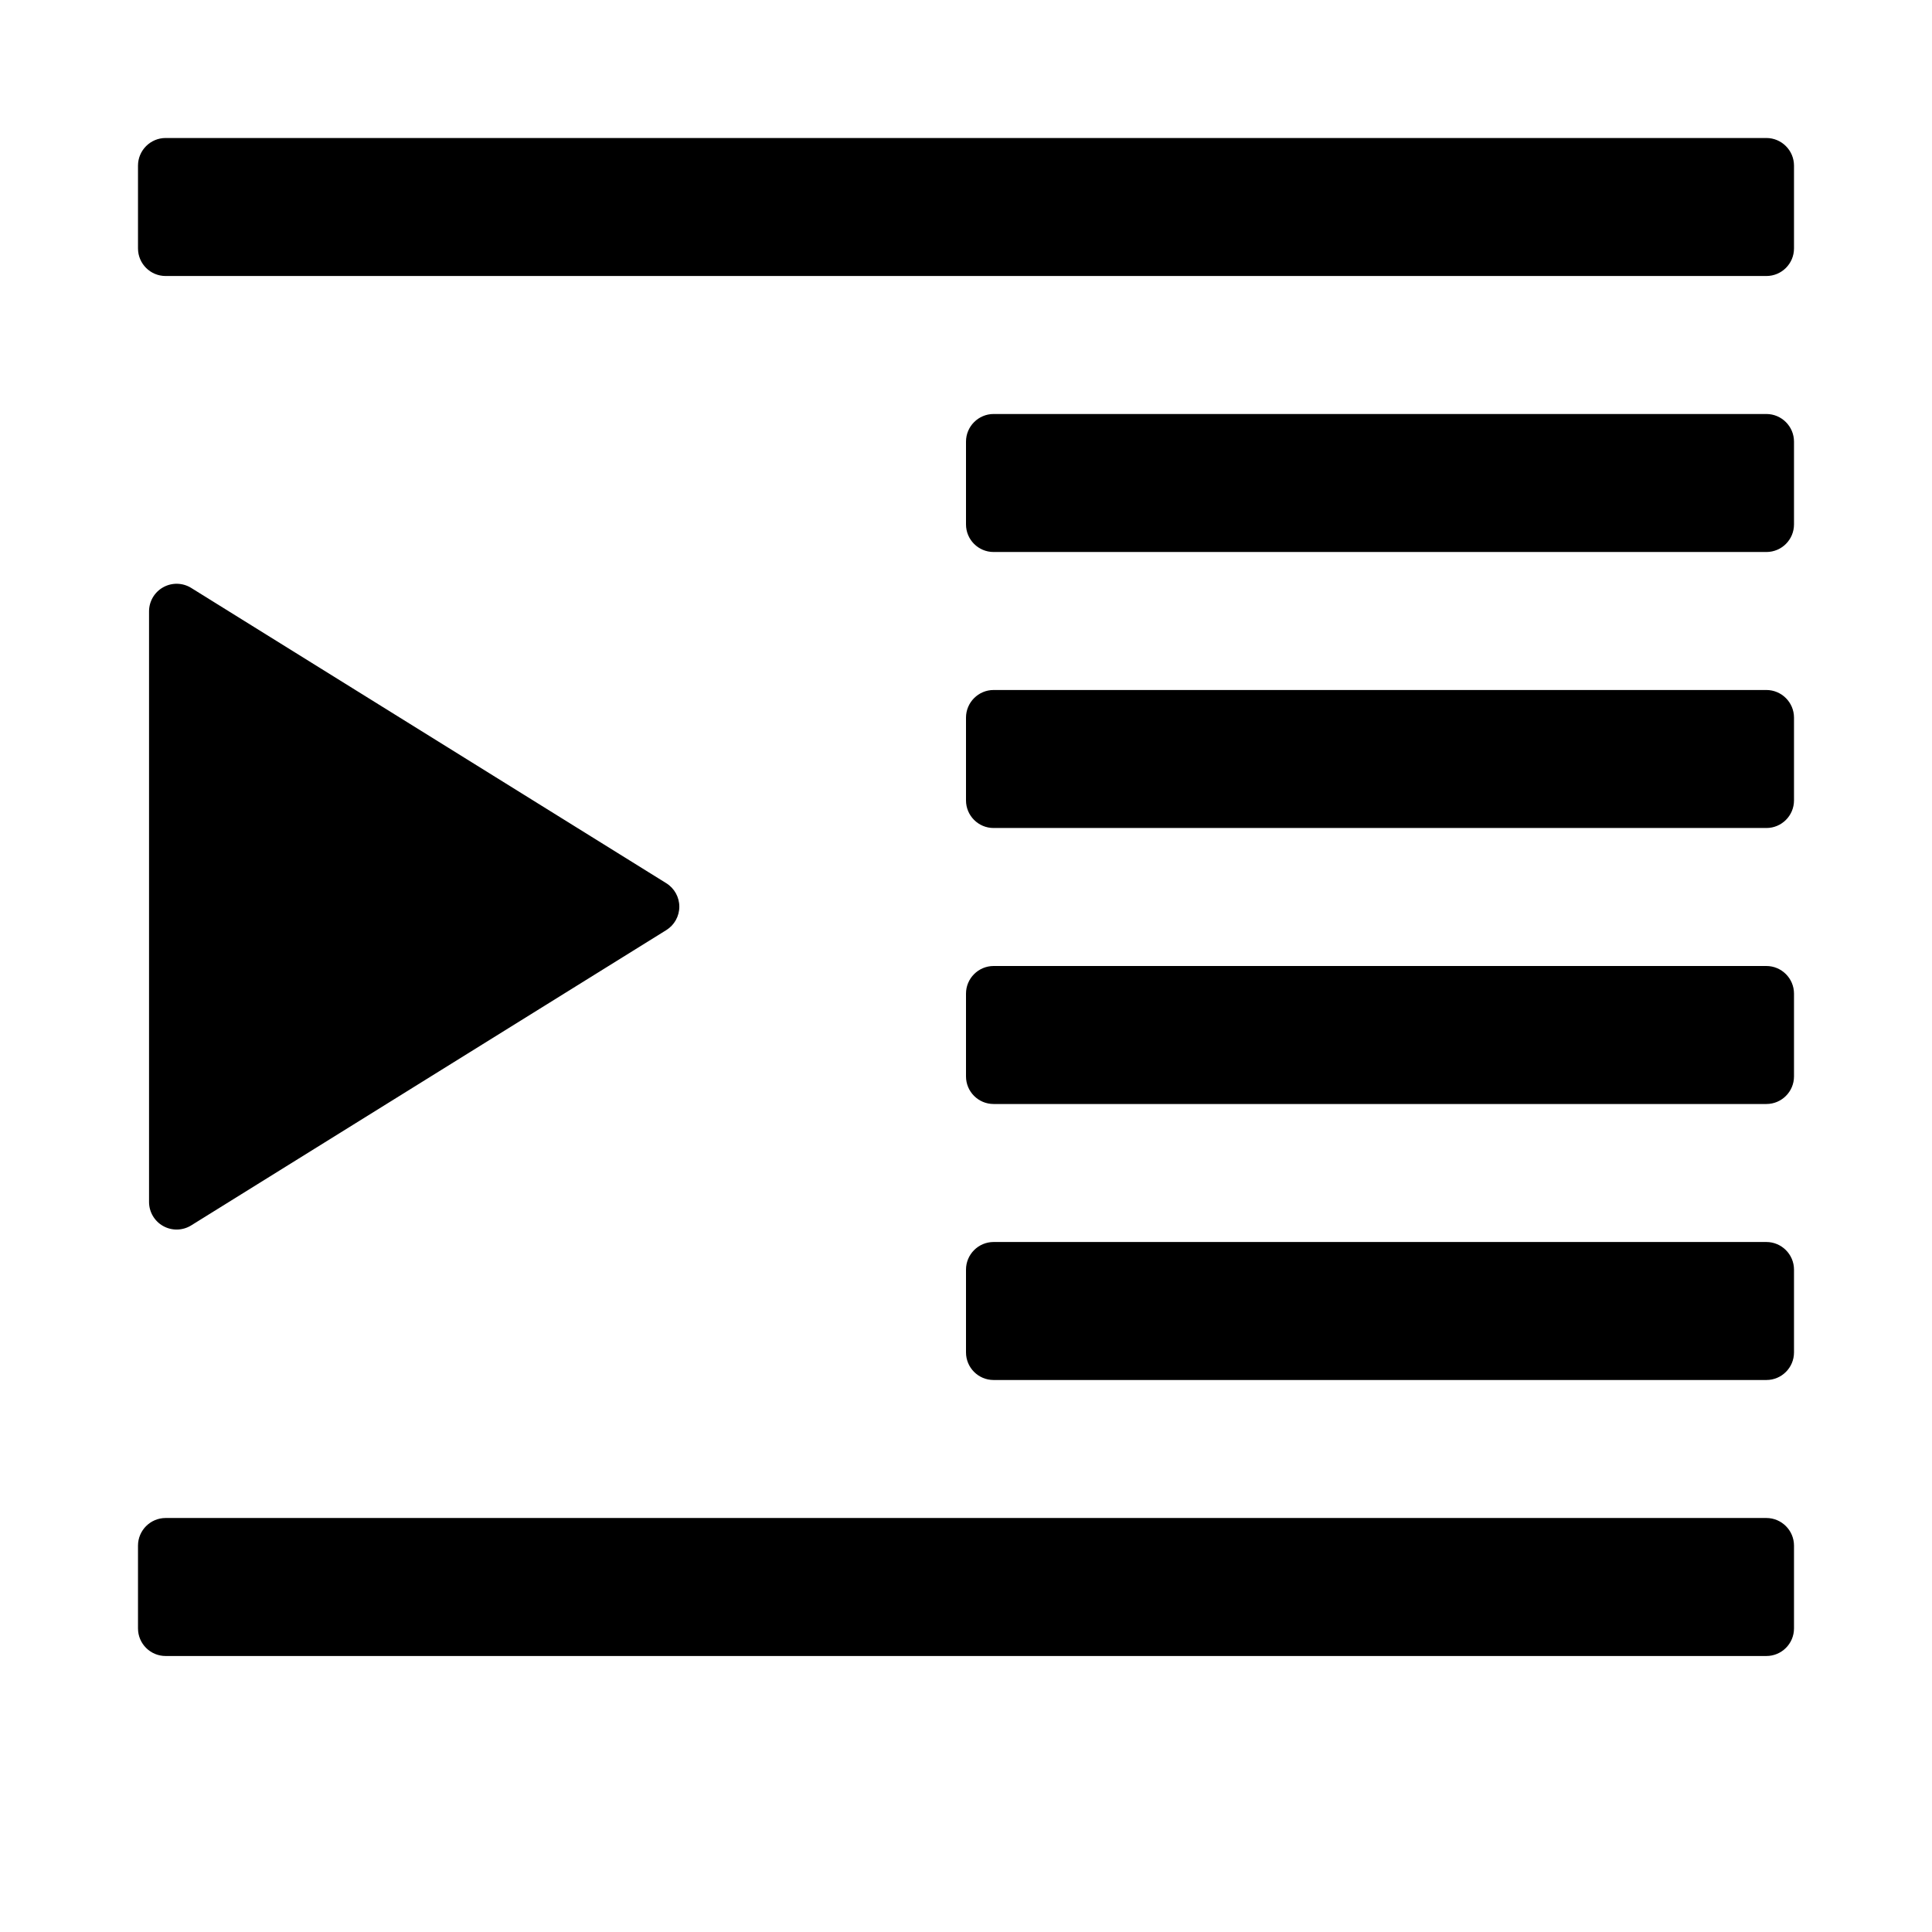
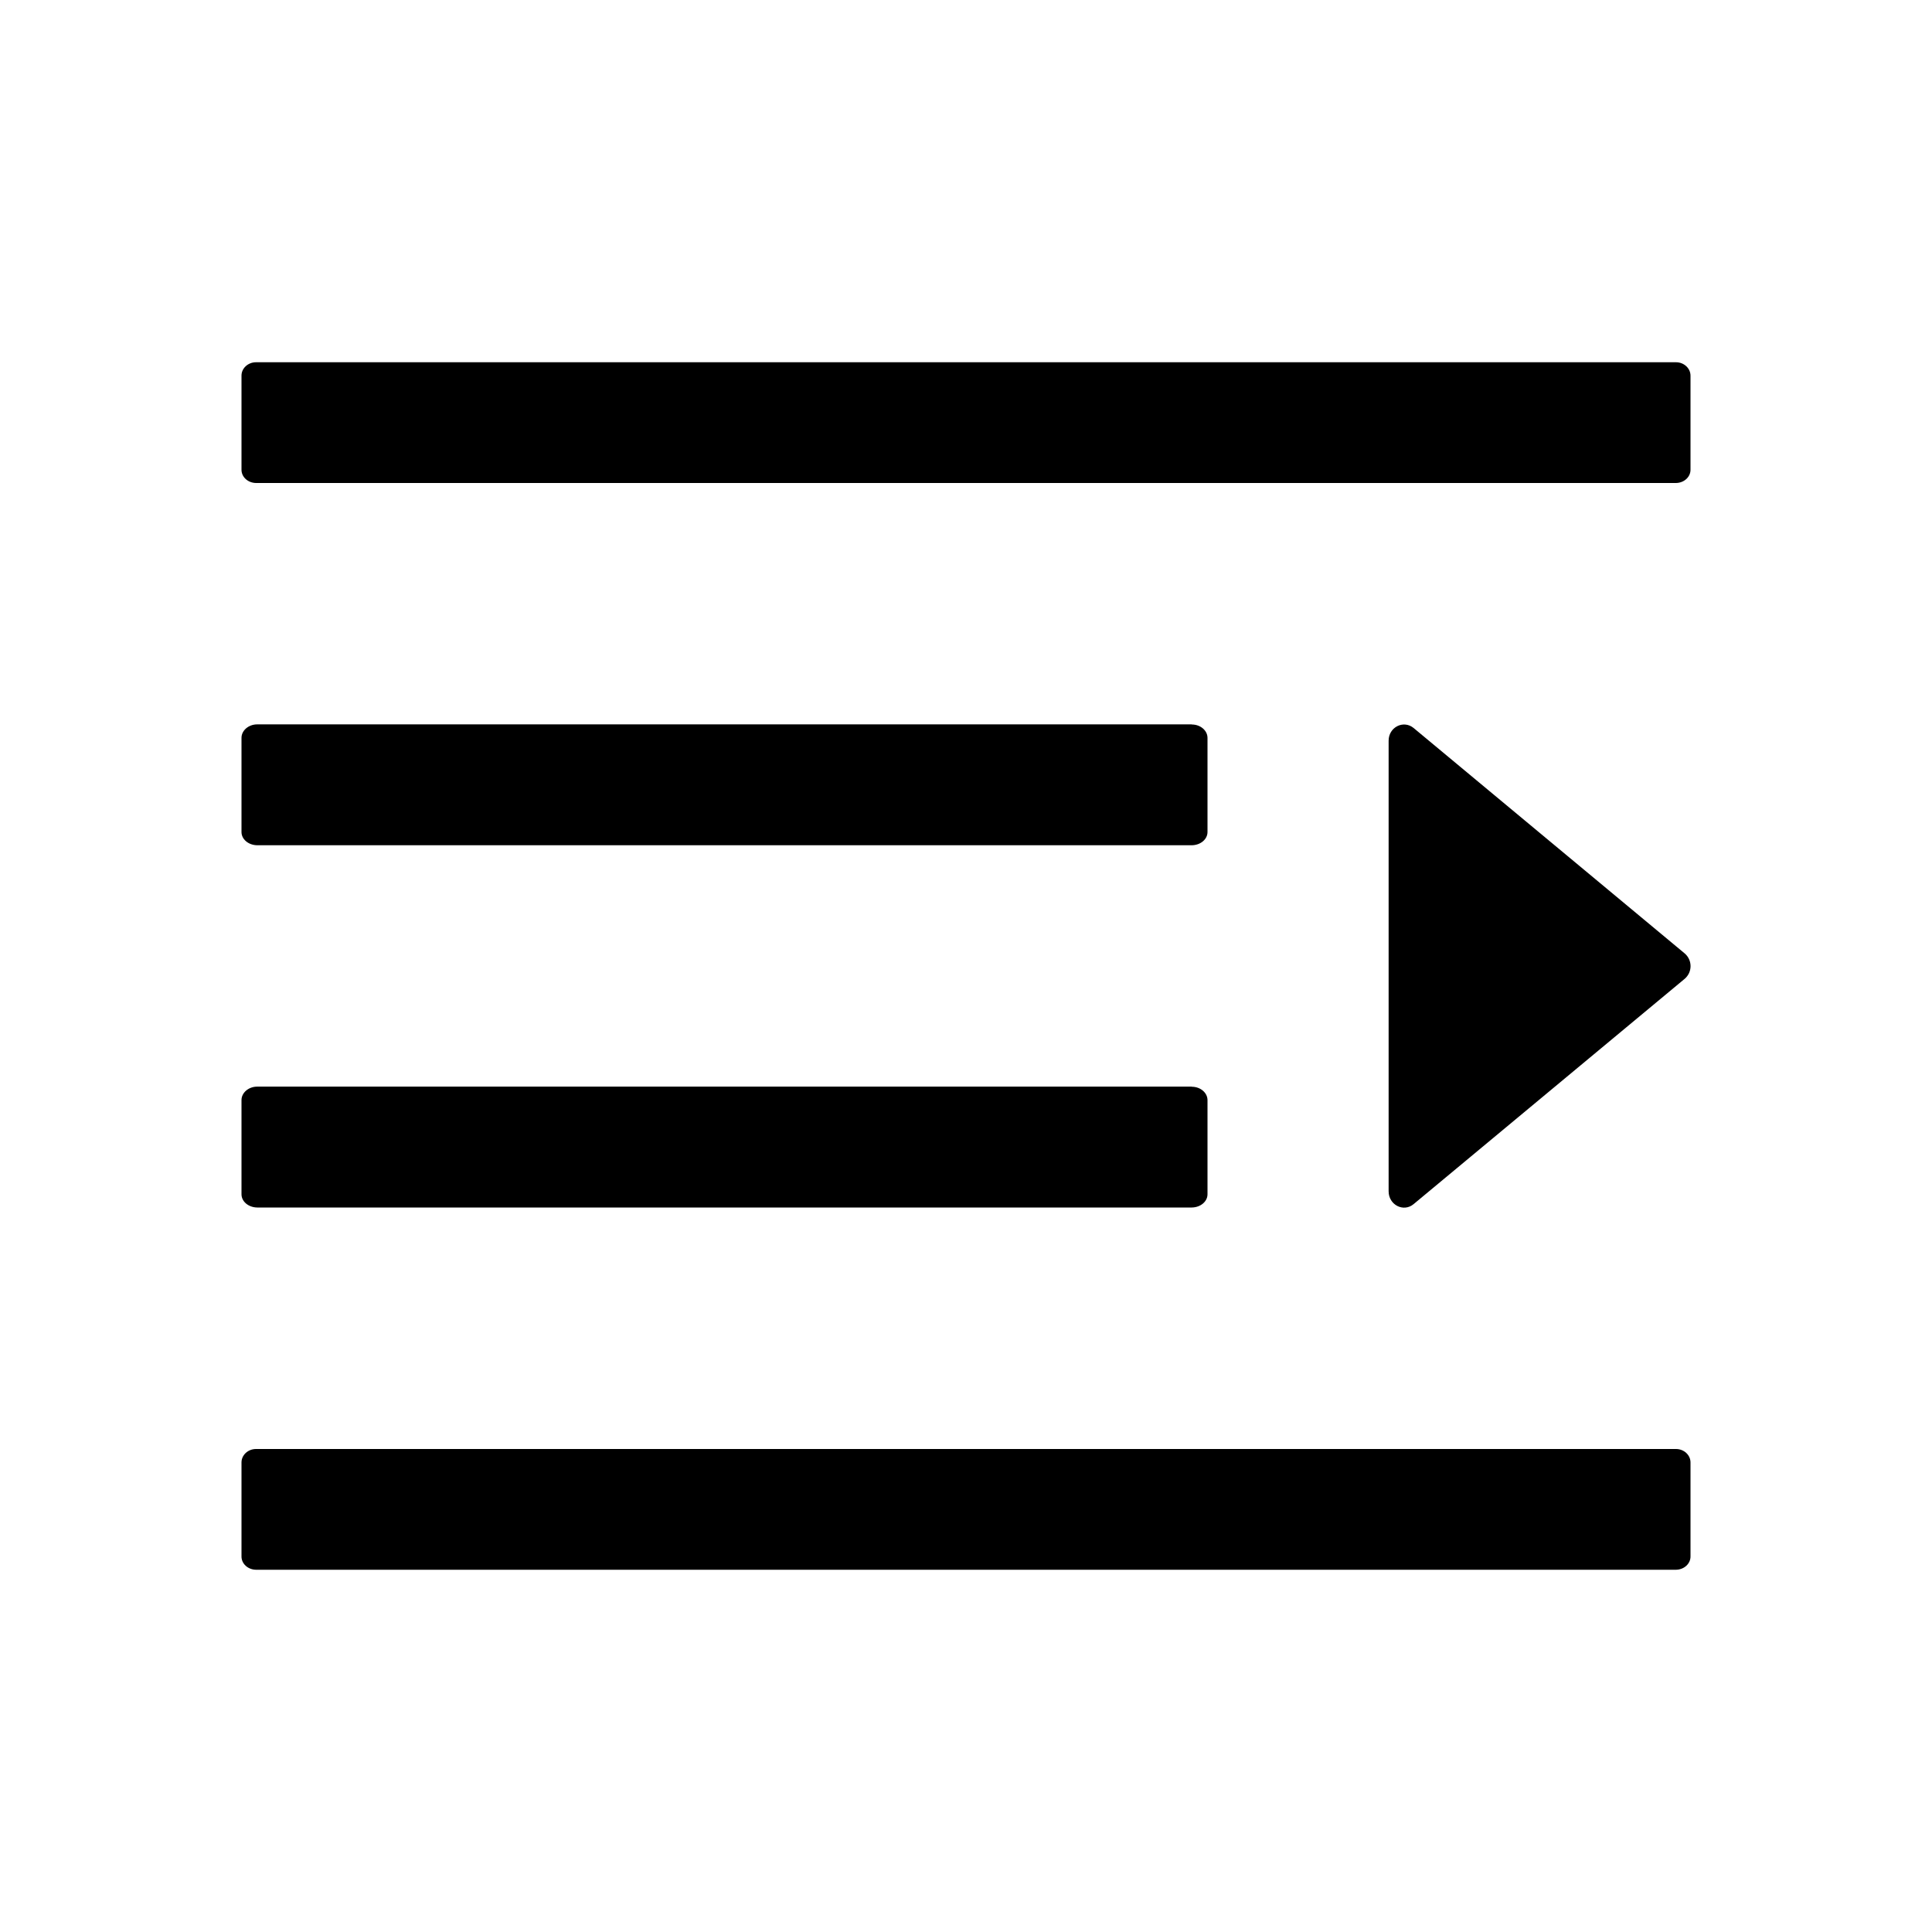
- <svg viewBox="64 64 896 896" focusable="false">
-   <path d="M896 140.8v38.4a12.8 12.8 0 0 1-12.8 12.8H140.8a12.8 12.8 0 0 1-12.8-12.8v-38.4c0-7.04 5.76-12.8 12.8-12.8h742.4c7.04 0 12.8 5.76 12.8 12.8zm0 128v38.4a12.8 12.8 0 0 1-12.8 12.8H524.8a12.8 12.8 0 0 1-12.8-12.8v-38.4c0-7.04 5.76-12.8 12.8-12.8h358.4c7.04 0 12.8 5.76 12.8 12.8zm0 128v38.4a12.8 12.8 0 0 1-12.8 12.8H524.8a12.8 12.8 0 0 1-12.8-12.8v-38.4c0-7.04 5.76-12.8 12.8-12.8h358.4c7.04 0 12.8 5.76 12.8 12.8zm0 128v38.4a12.8 12.8 0 0 1-12.8 12.8H524.8a12.8 12.8 0 0 1-12.8-12.8v-38.4c0-7.04 5.76-12.8 12.8-12.8h358.4c7.04 0 12.8 5.76 12.8 12.8zm0 128v38.4a12.8 12.8 0 0 1-12.8 12.8H524.8a12.8 12.8 0 0 1-12.8-12.8v-38.4c0-7.04 5.76-12.8 12.8-12.8h358.4c7.04 0 12.8 5.76 12.8 12.8zm0 128v38.4a12.8 12.8 0 0 1-12.8 12.8H140.8a12.8 12.8 0 0 1-12.8-12.8v-38.4c0-7.04 5.76-12.8 12.8-12.8h742.4c7.04 0 12.8 5.76 12.8 12.8zM372.992 495.36 152.64 632.32a12.8 12.8 0 0 1-19.52-10.88V347.52a12.8 12.8 0 0 1 19.52-10.88L372.992 473.6a12.8 12.8 0 0 1 0 21.76z" />
+ <svg viewBox="0 0 1024 1024" focusable="false">
+   <path d="M888.32 768c4.224 0 7.68 3.2 7.68 7.104v49.792c.064 3.84-3.328 7.04-7.68 7.104H135.68c-4.352-.064-7.744-3.264-7.68-7.104v-49.792c0-3.904 3.456-7.104 7.68-7.104h752.64zM736 392.576c0-7.168 7.872-11.136 13.248-6.72l143.68 119.488a8.832 8.832 0 0 1 0 13.44l-143.68 119.424c-5.376 4.48-13.248.384-13.248-6.784zM631.68 576c4.608 0 8.32 3.2 8.32 7.104v49.792c.064 3.84-3.584 7.04-8.32 7.104H136.32c-4.736-.064-8.384-3.264-8.32-7.104V583.04c0-3.84 3.712-7.104 8.32-7.104h495.36zm0-192c4.608 0 8.32 3.2 8.32 7.104v49.792c.064 3.84-3.584 7.04-8.32 7.104H136.32c-4.736-.064-8.384-3.264-8.32-7.104V391.04c0-3.84 3.712-7.104 8.32-7.104h495.36zm256.64-192c4.224 0 7.68 3.2 7.68 7.104v49.792c.064 3.84-3.328 7.04-7.68 7.104H135.68c-4.352-.064-7.744-3.264-7.68-7.104V199.04c0-3.84 3.456-7.04 7.68-7.04h752.64z" />
</svg>
